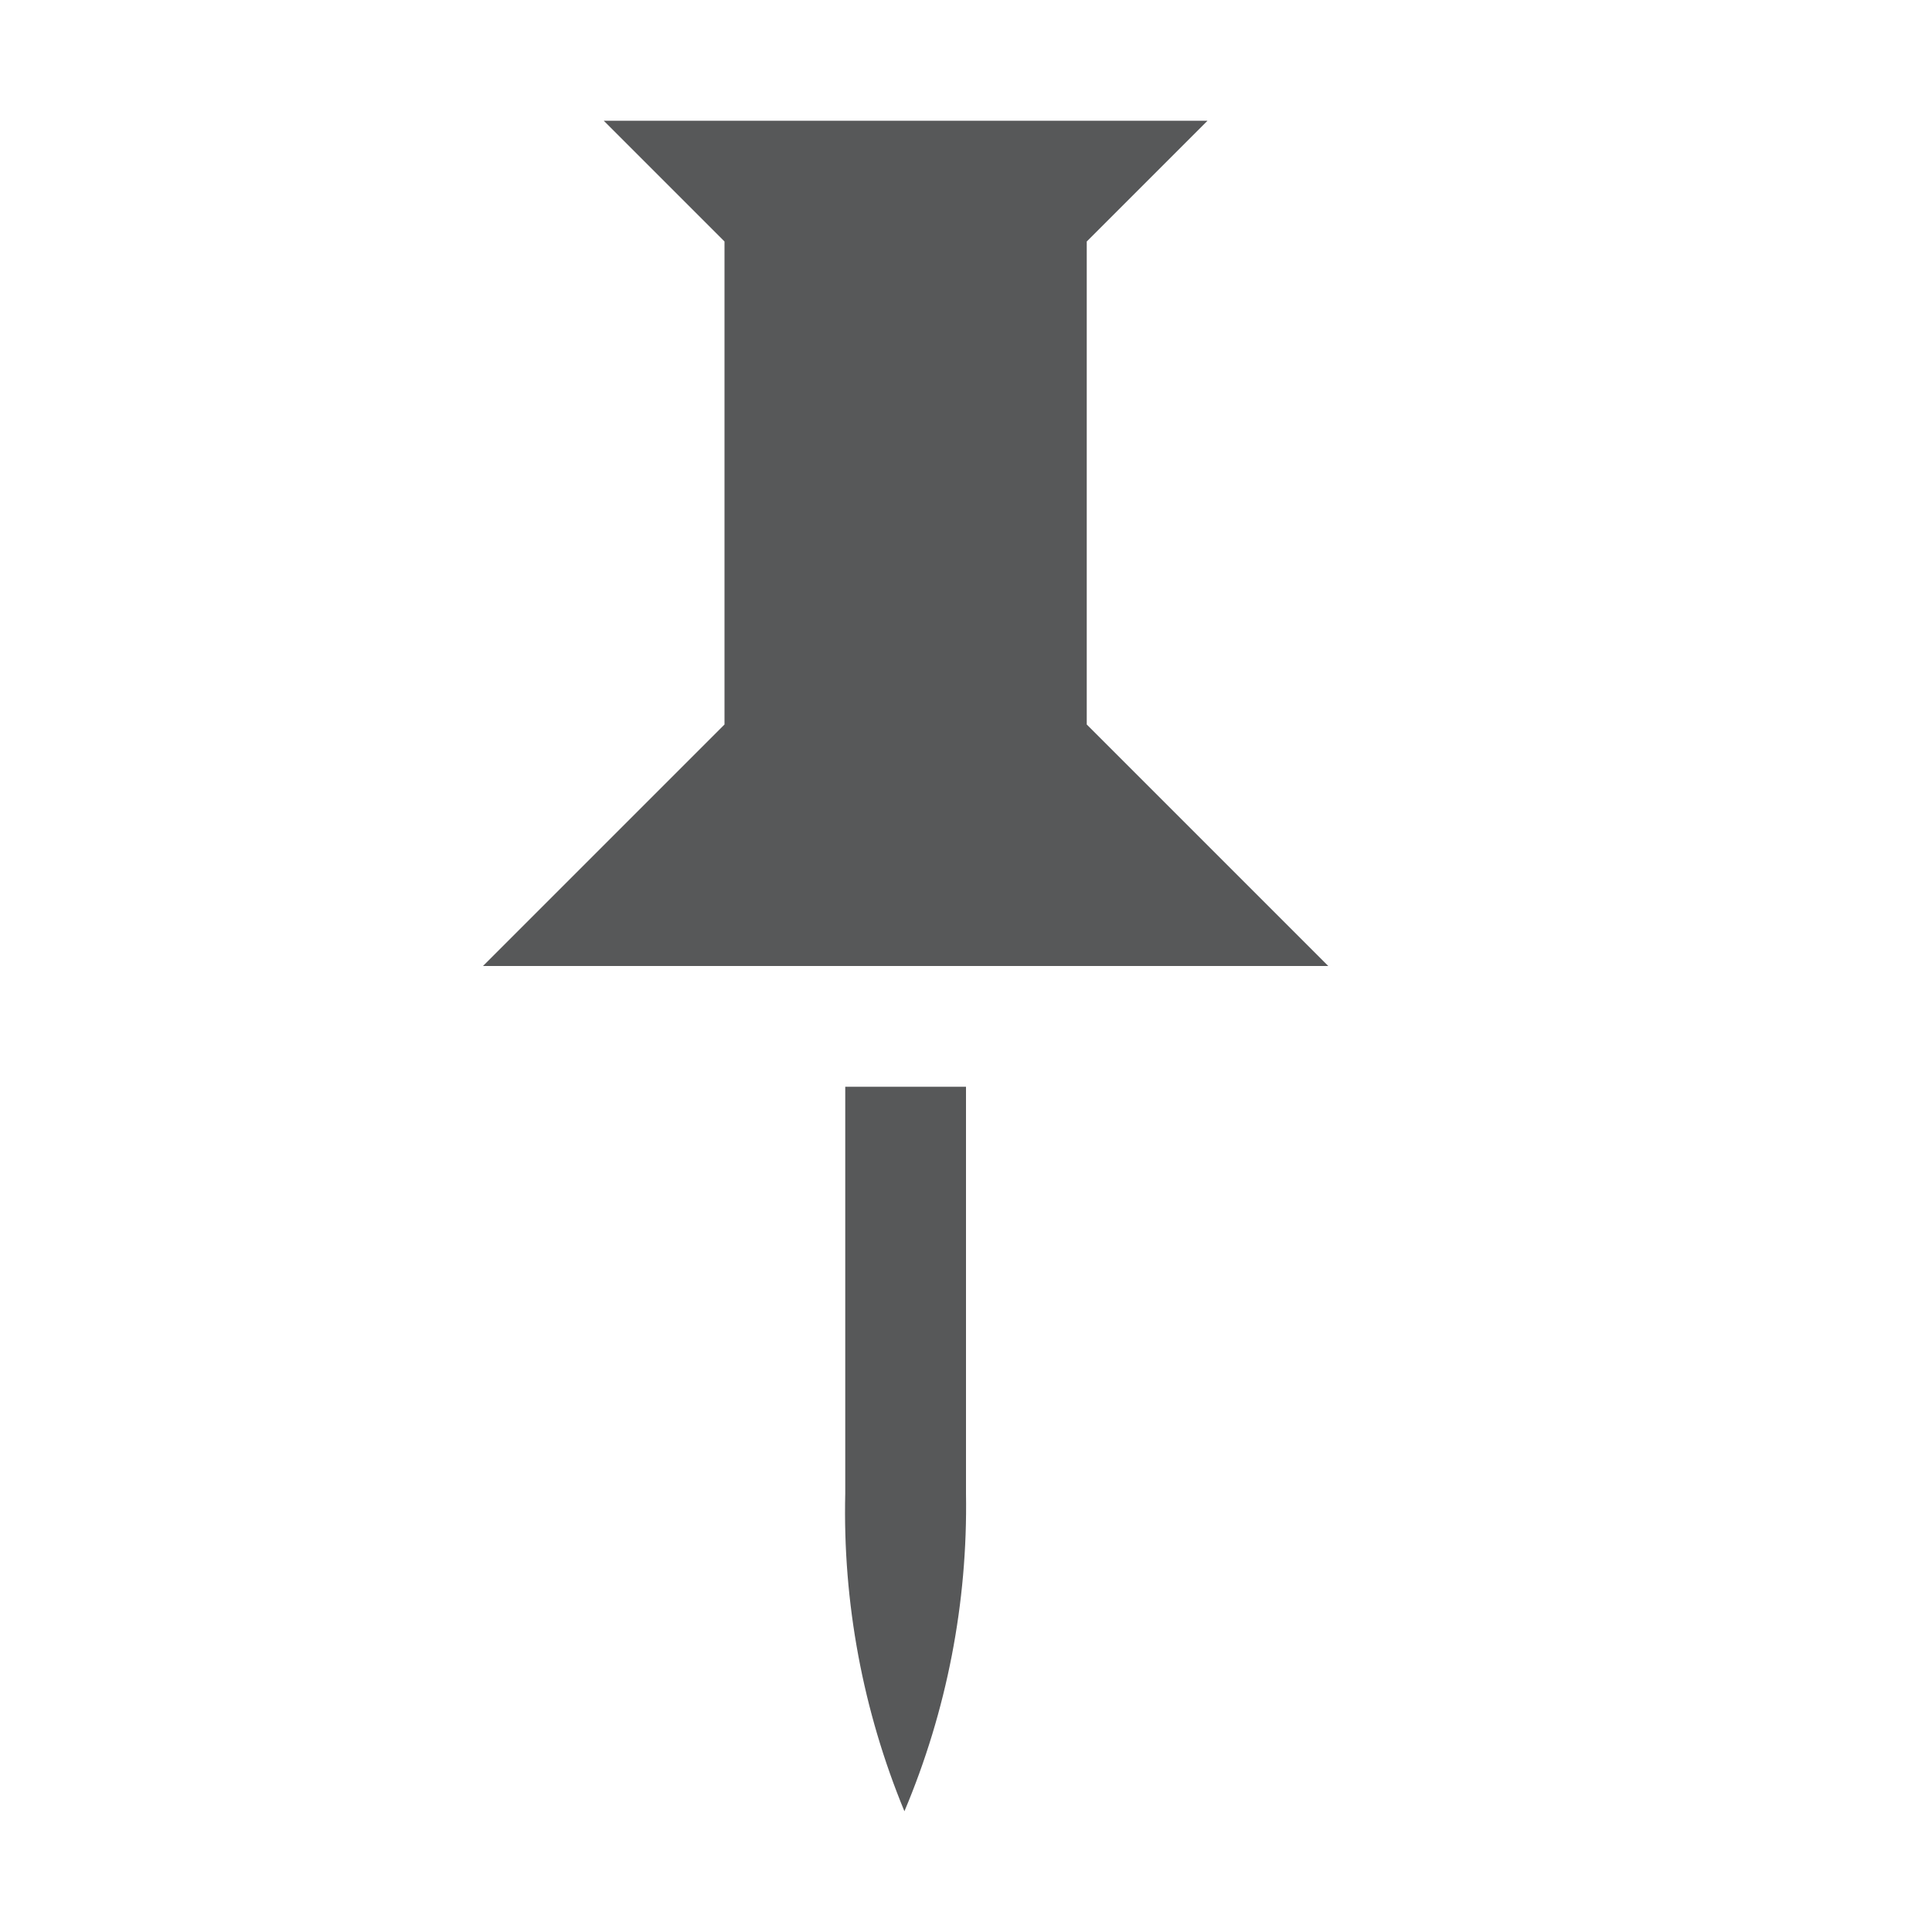
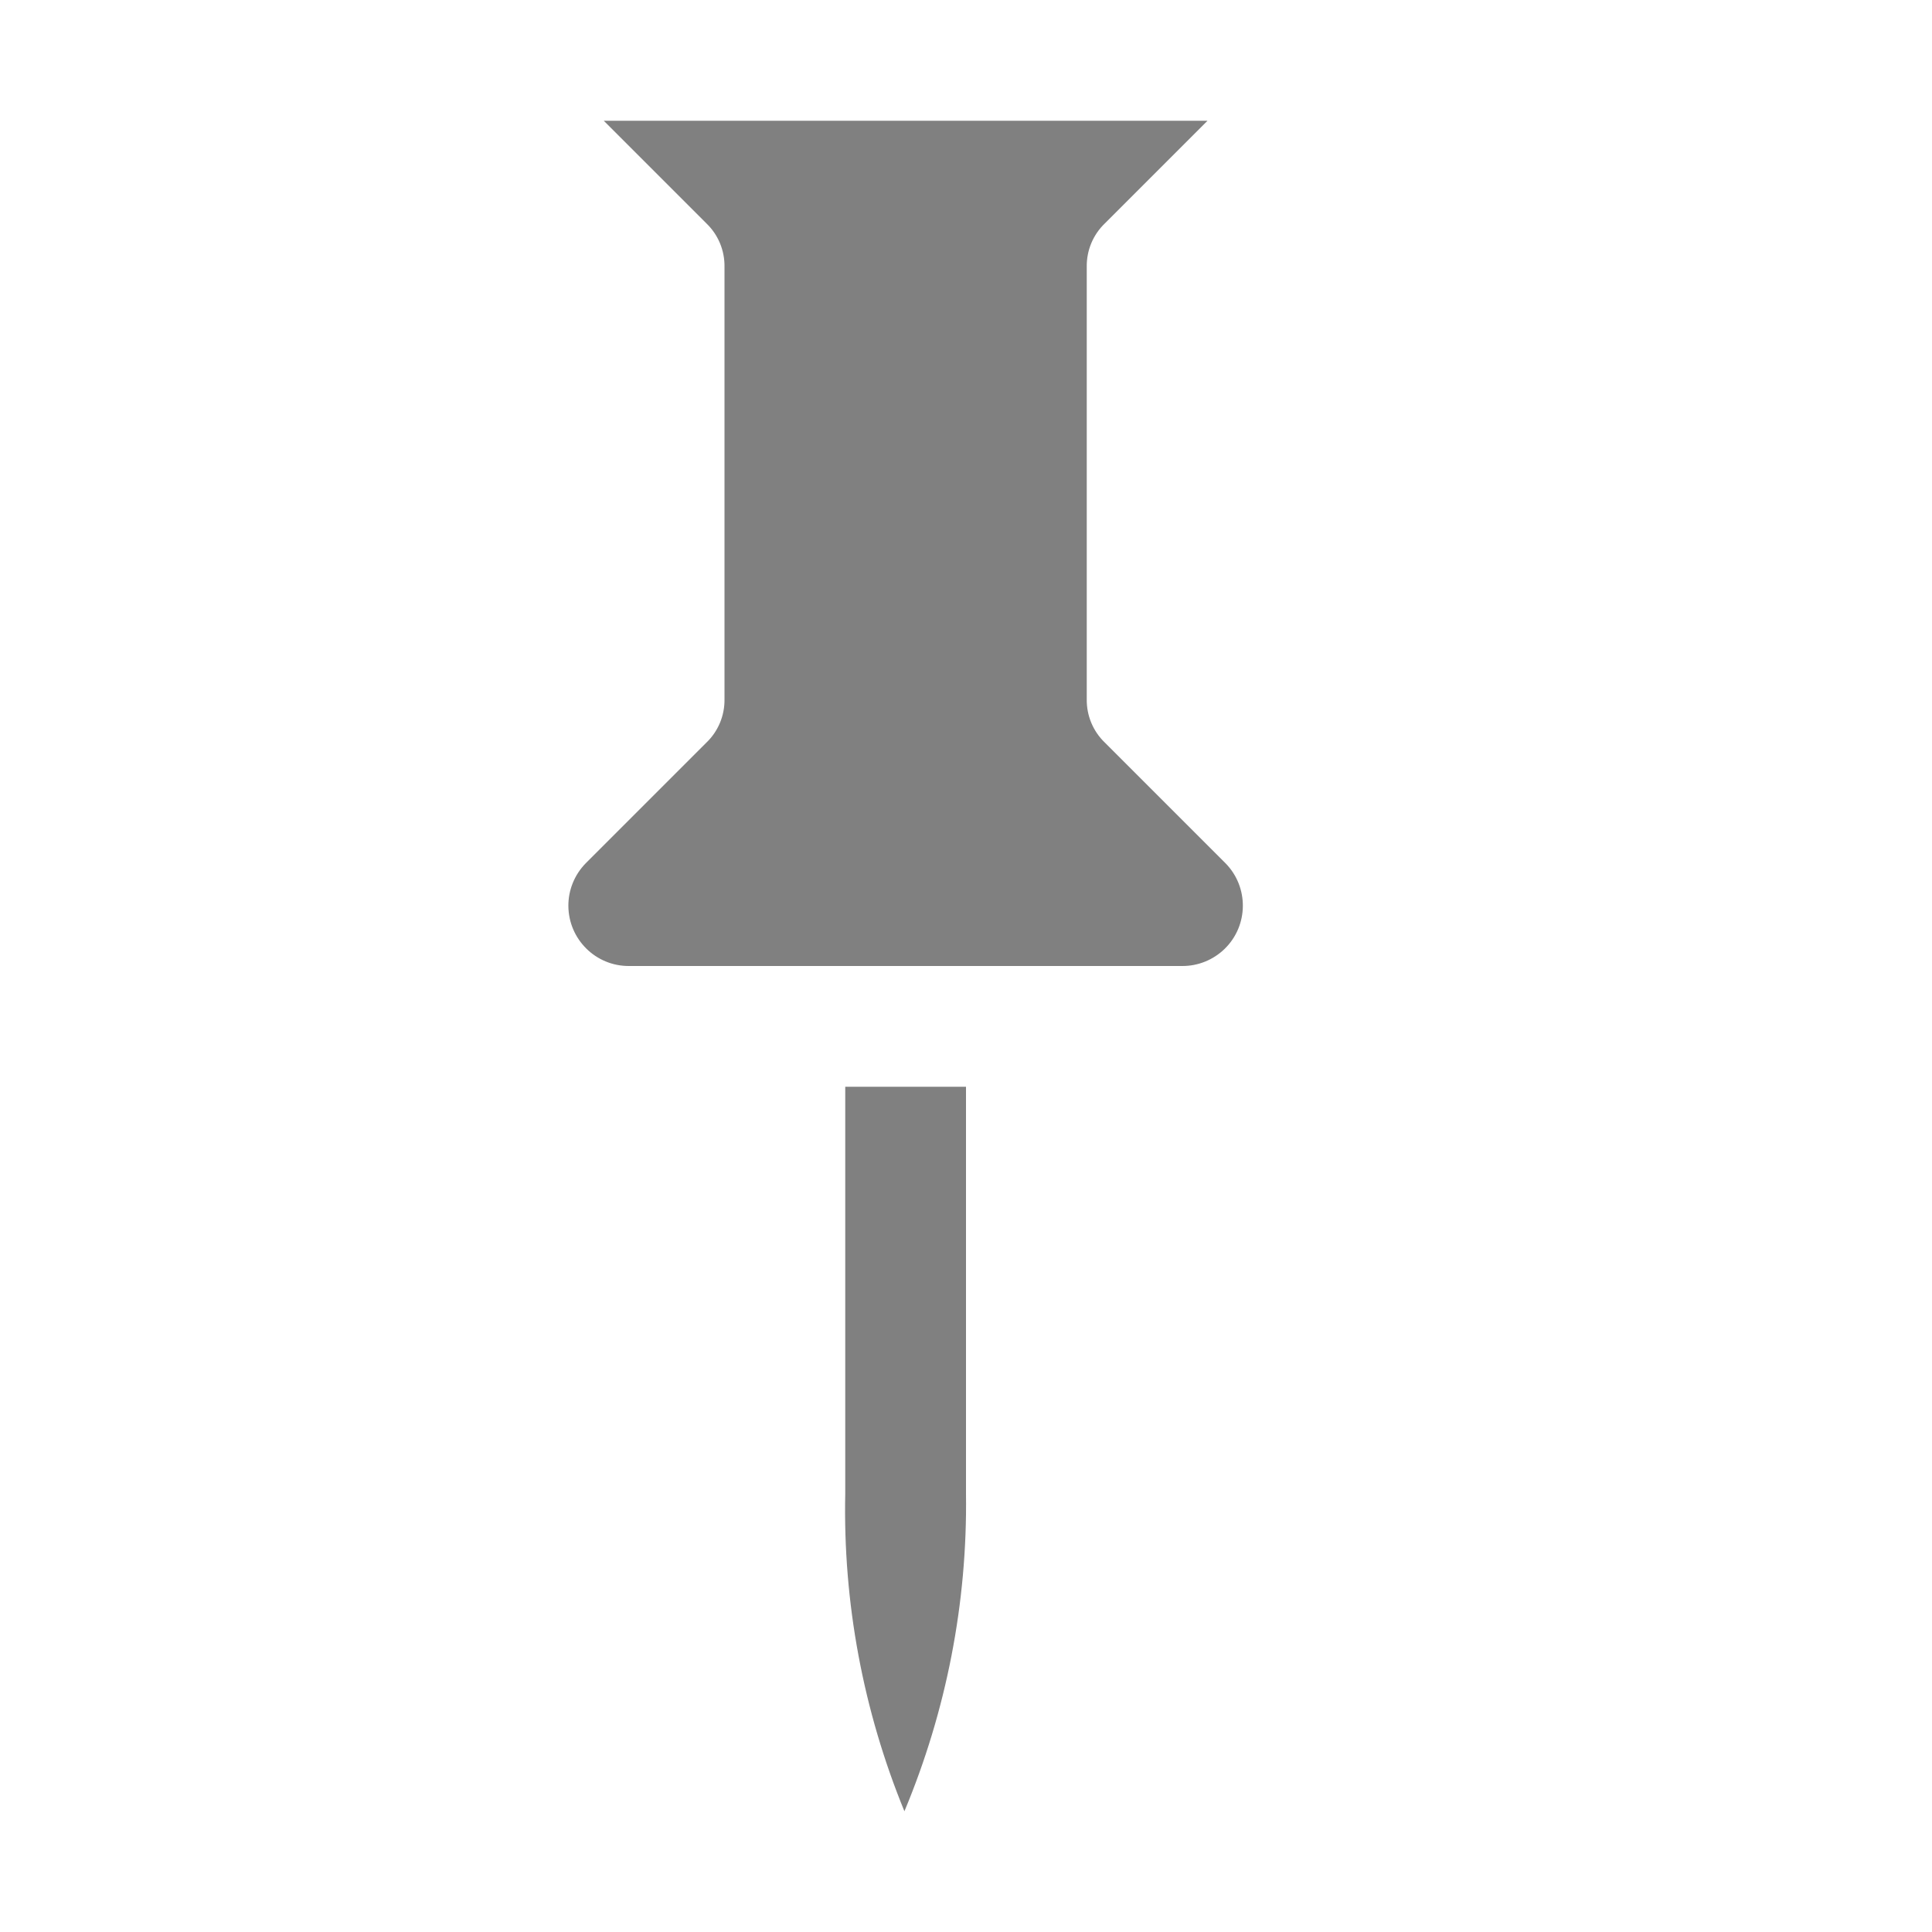
- <svg xmlns="http://www.w3.org/2000/svg" id="图层_1" data-name="图层 1" viewBox="0 0 16 16">
-   <defs>
-     <style>.cls-1{fill:#1f2022;opacity:0.75;isolation:isolate;}</style>
-   </defs>
-   <path class="cls-1" d="M5,1,6,2V6L4,8h7L9,6V2l1-1ZM7,9v3.37A6.49,6.49,0,0,0,7.49,15h0A6.49,6.49,0,0,0,8,12.37V9Z" />
+ <svg xmlns="http://www.w3.org/2000/svg" version="1.1" id="v" x="0px" y="0px" viewBox="0 0 16 16" style="enable-background:new 0 0 16 16;" xml:space="preserve">
+   <g id="_16">
+     <path style="fill:#808080;" d="M7,9v3.37C6.981,13.271,7.148,14.166,7.49,15l0,0c0.348-0.833,0.522-1.728,0.51-2.63V9H7z" />
+     <path style="fill:#808080;" d="M5,1h5L9.15,1.85C9.052,1.944,8.998,2.074,9,2.21v3.58C8.998,5.926,9.052,6.056,9.15,6.15l1,1   c0.193,0.197,0.19,0.514-0.007,0.707C10.049,7.949,9.922,8.001,9.79,8H5.21C4.934,8.002,4.709,7.779,4.707,7.503   C4.706,7.371,4.758,7.244,4.85,7.15l1-1C5.948,6.056,6.002,5.926,6,5.79V2.21c0.002-0.136-0.052-0.266-0.15-0.36L5,1z" />
+   </g>
</svg>
